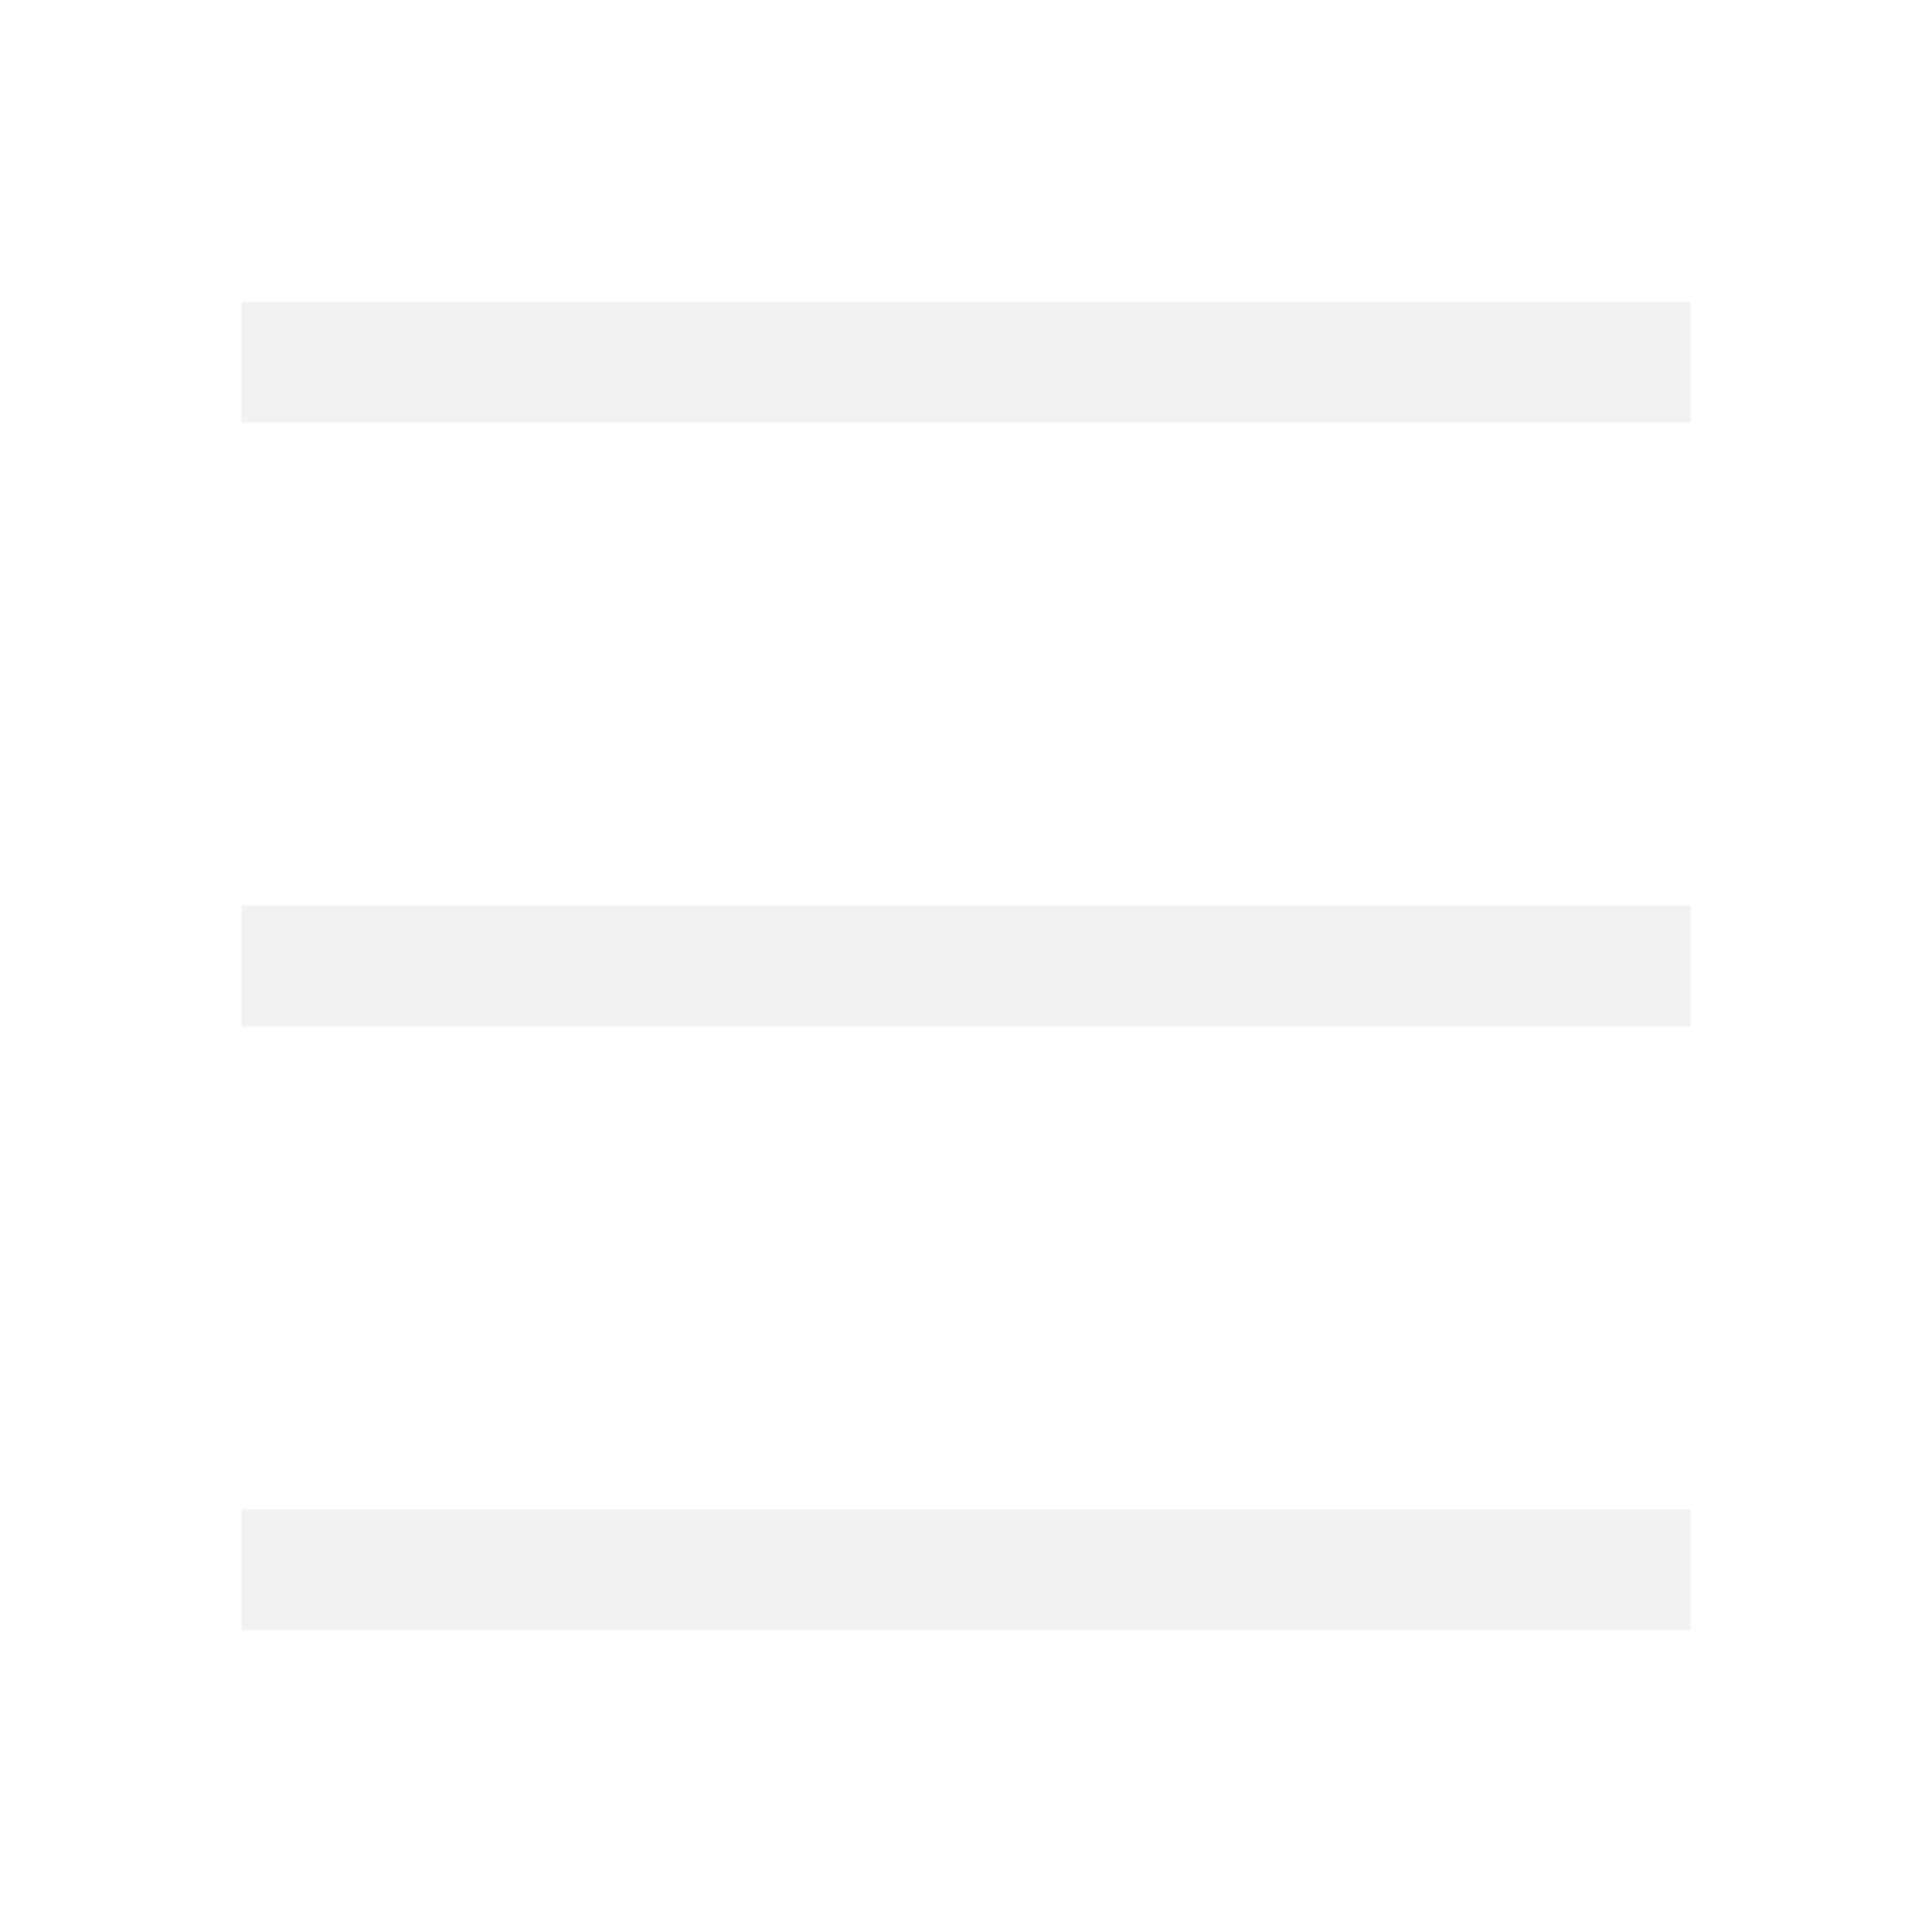
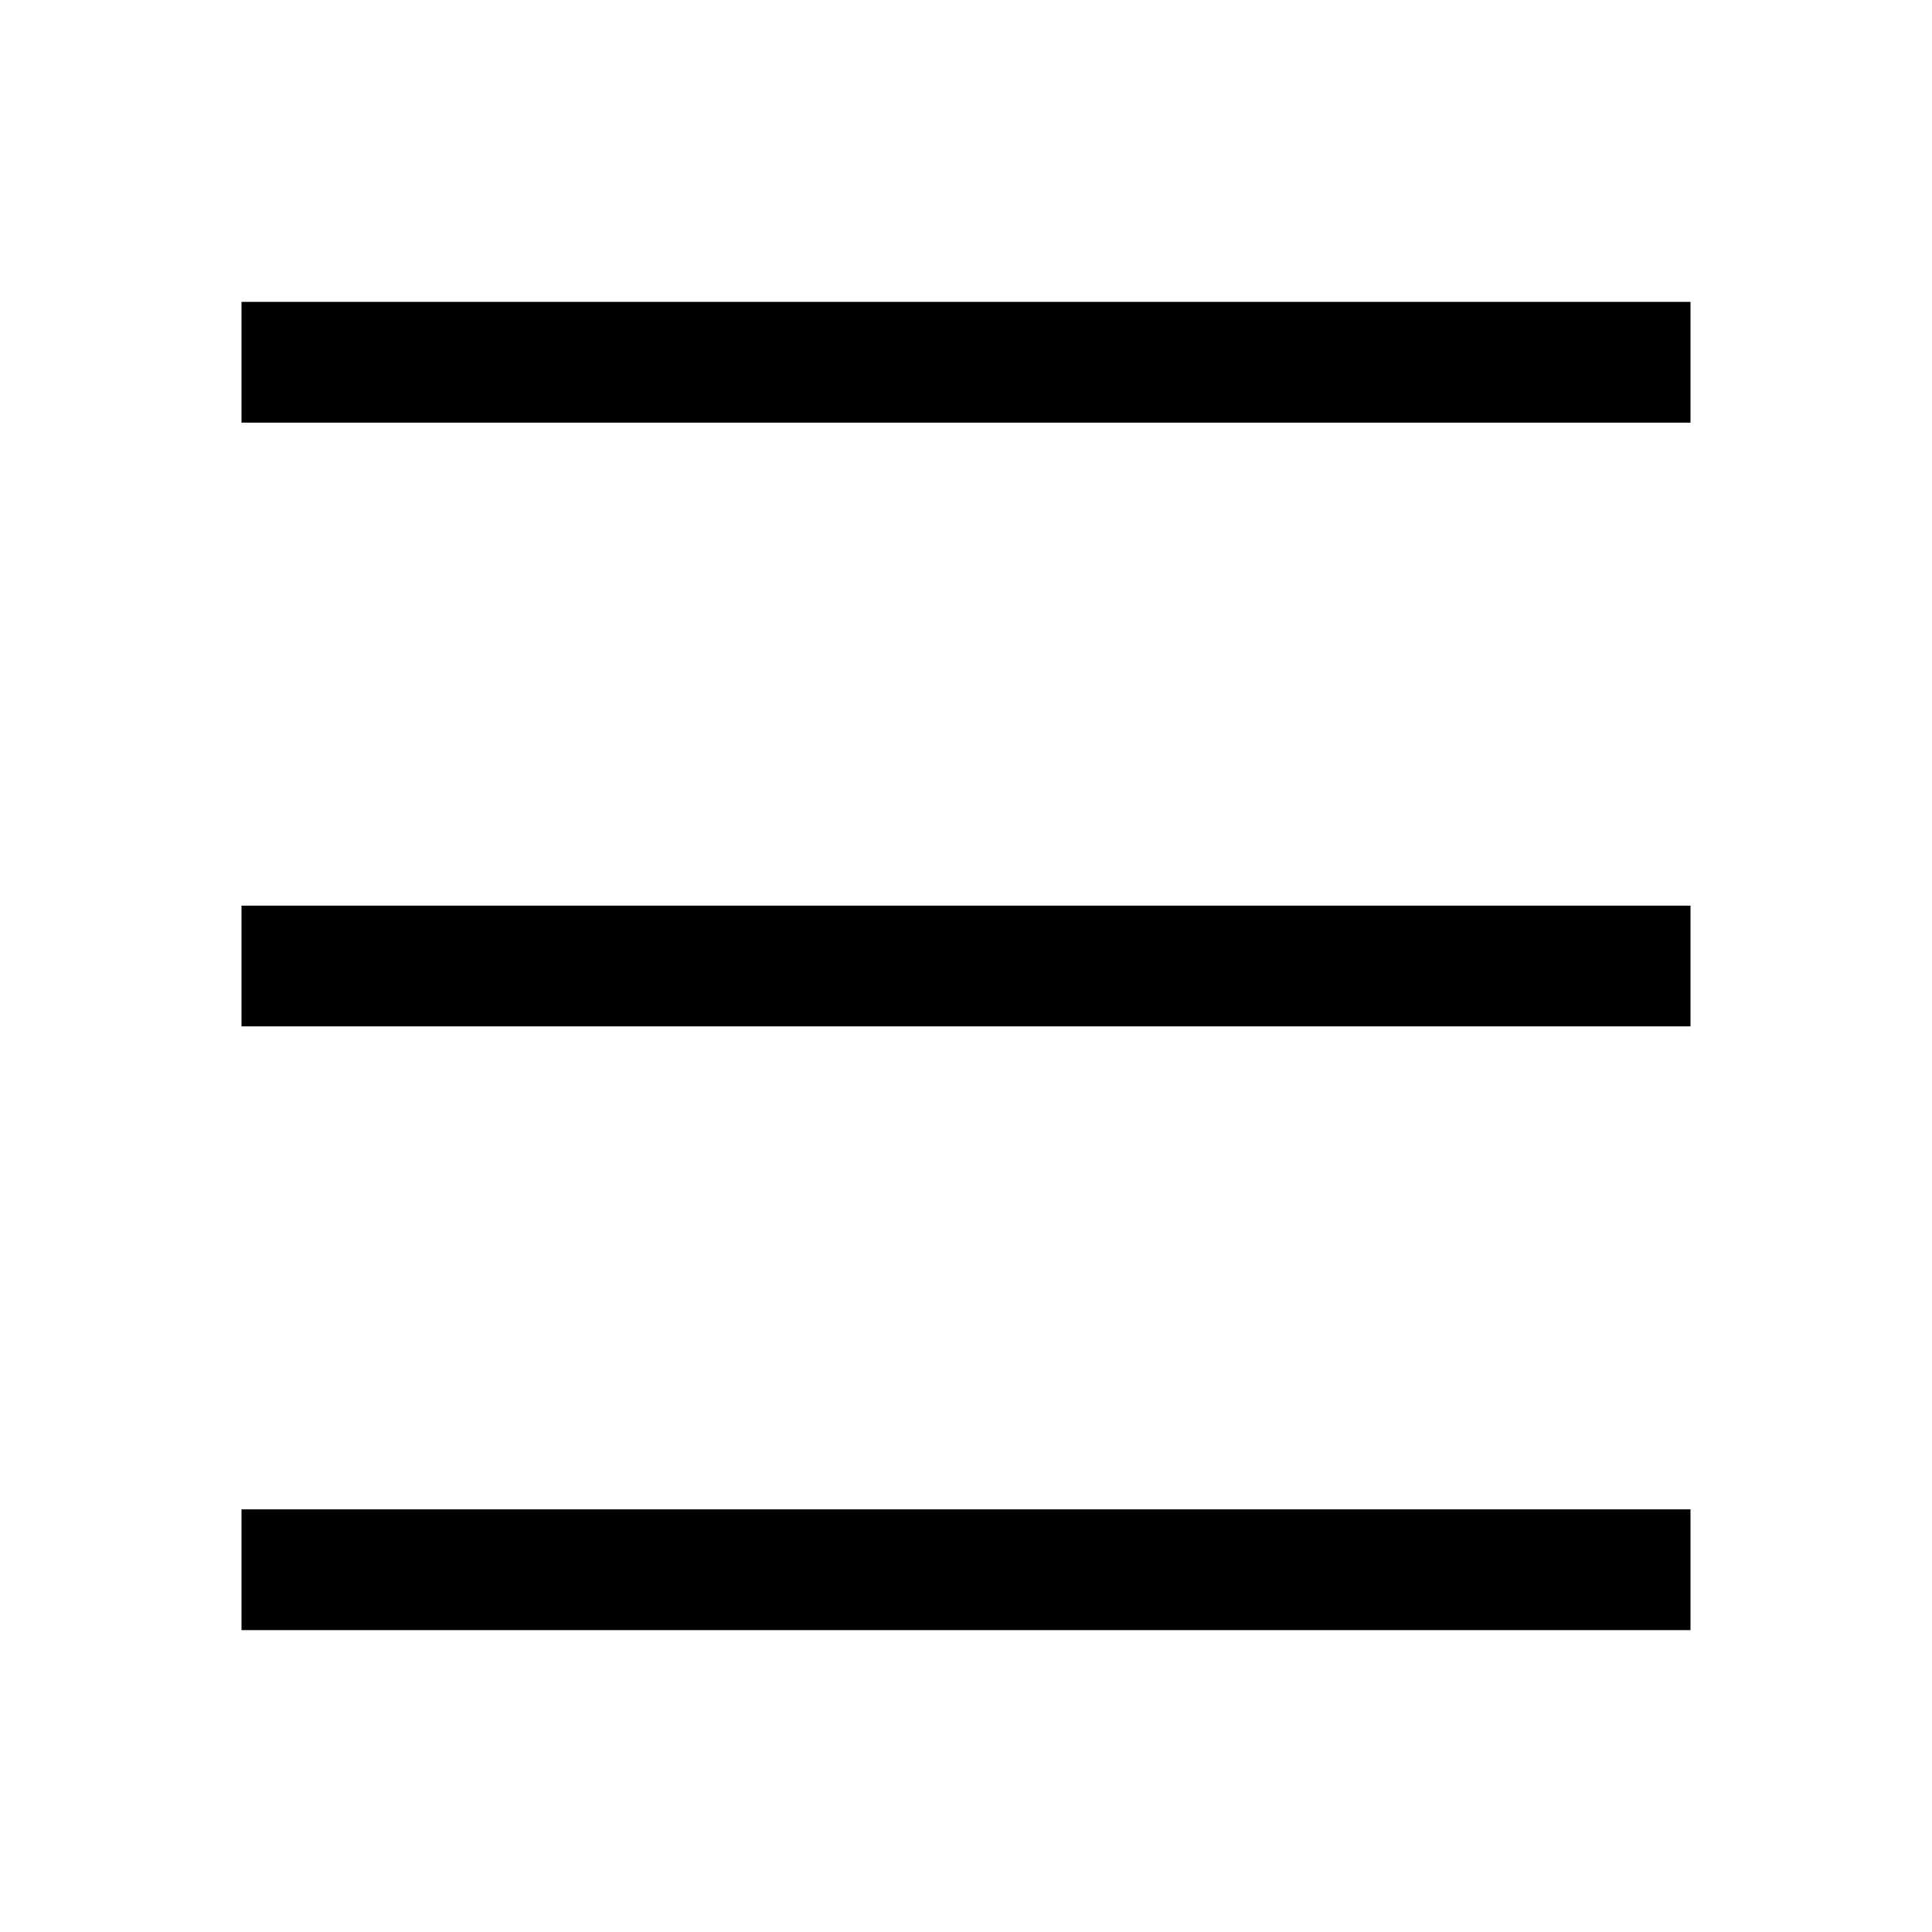
<svg xmlns="http://www.w3.org/2000/svg" viewBox="0 0 32 32">
-   <path style="fill:#f2f2f2;fill-opacity:1;stroke:none" d="M 4 5 L 4 7 L 28 7 L 28 5 L 4 5 z M 4 15 L 4 17 L 28 17 L 28 15 L 4 15 z M 4 25 L 4 27 L 28 27 L 28 25 L 4 25 z " />
+   <path style="fill:#000000;fill-opacity:1;stroke:none" d="M 4 5 L 4 7 L 28 7 L 28 5 L 4 5 z M 4 15 L 4 17 L 28 17 L 28 15 L 4 15 z M 4 25 L 4 27 L 28 27 L 28 25 L 4 25 z " />
</svg>
